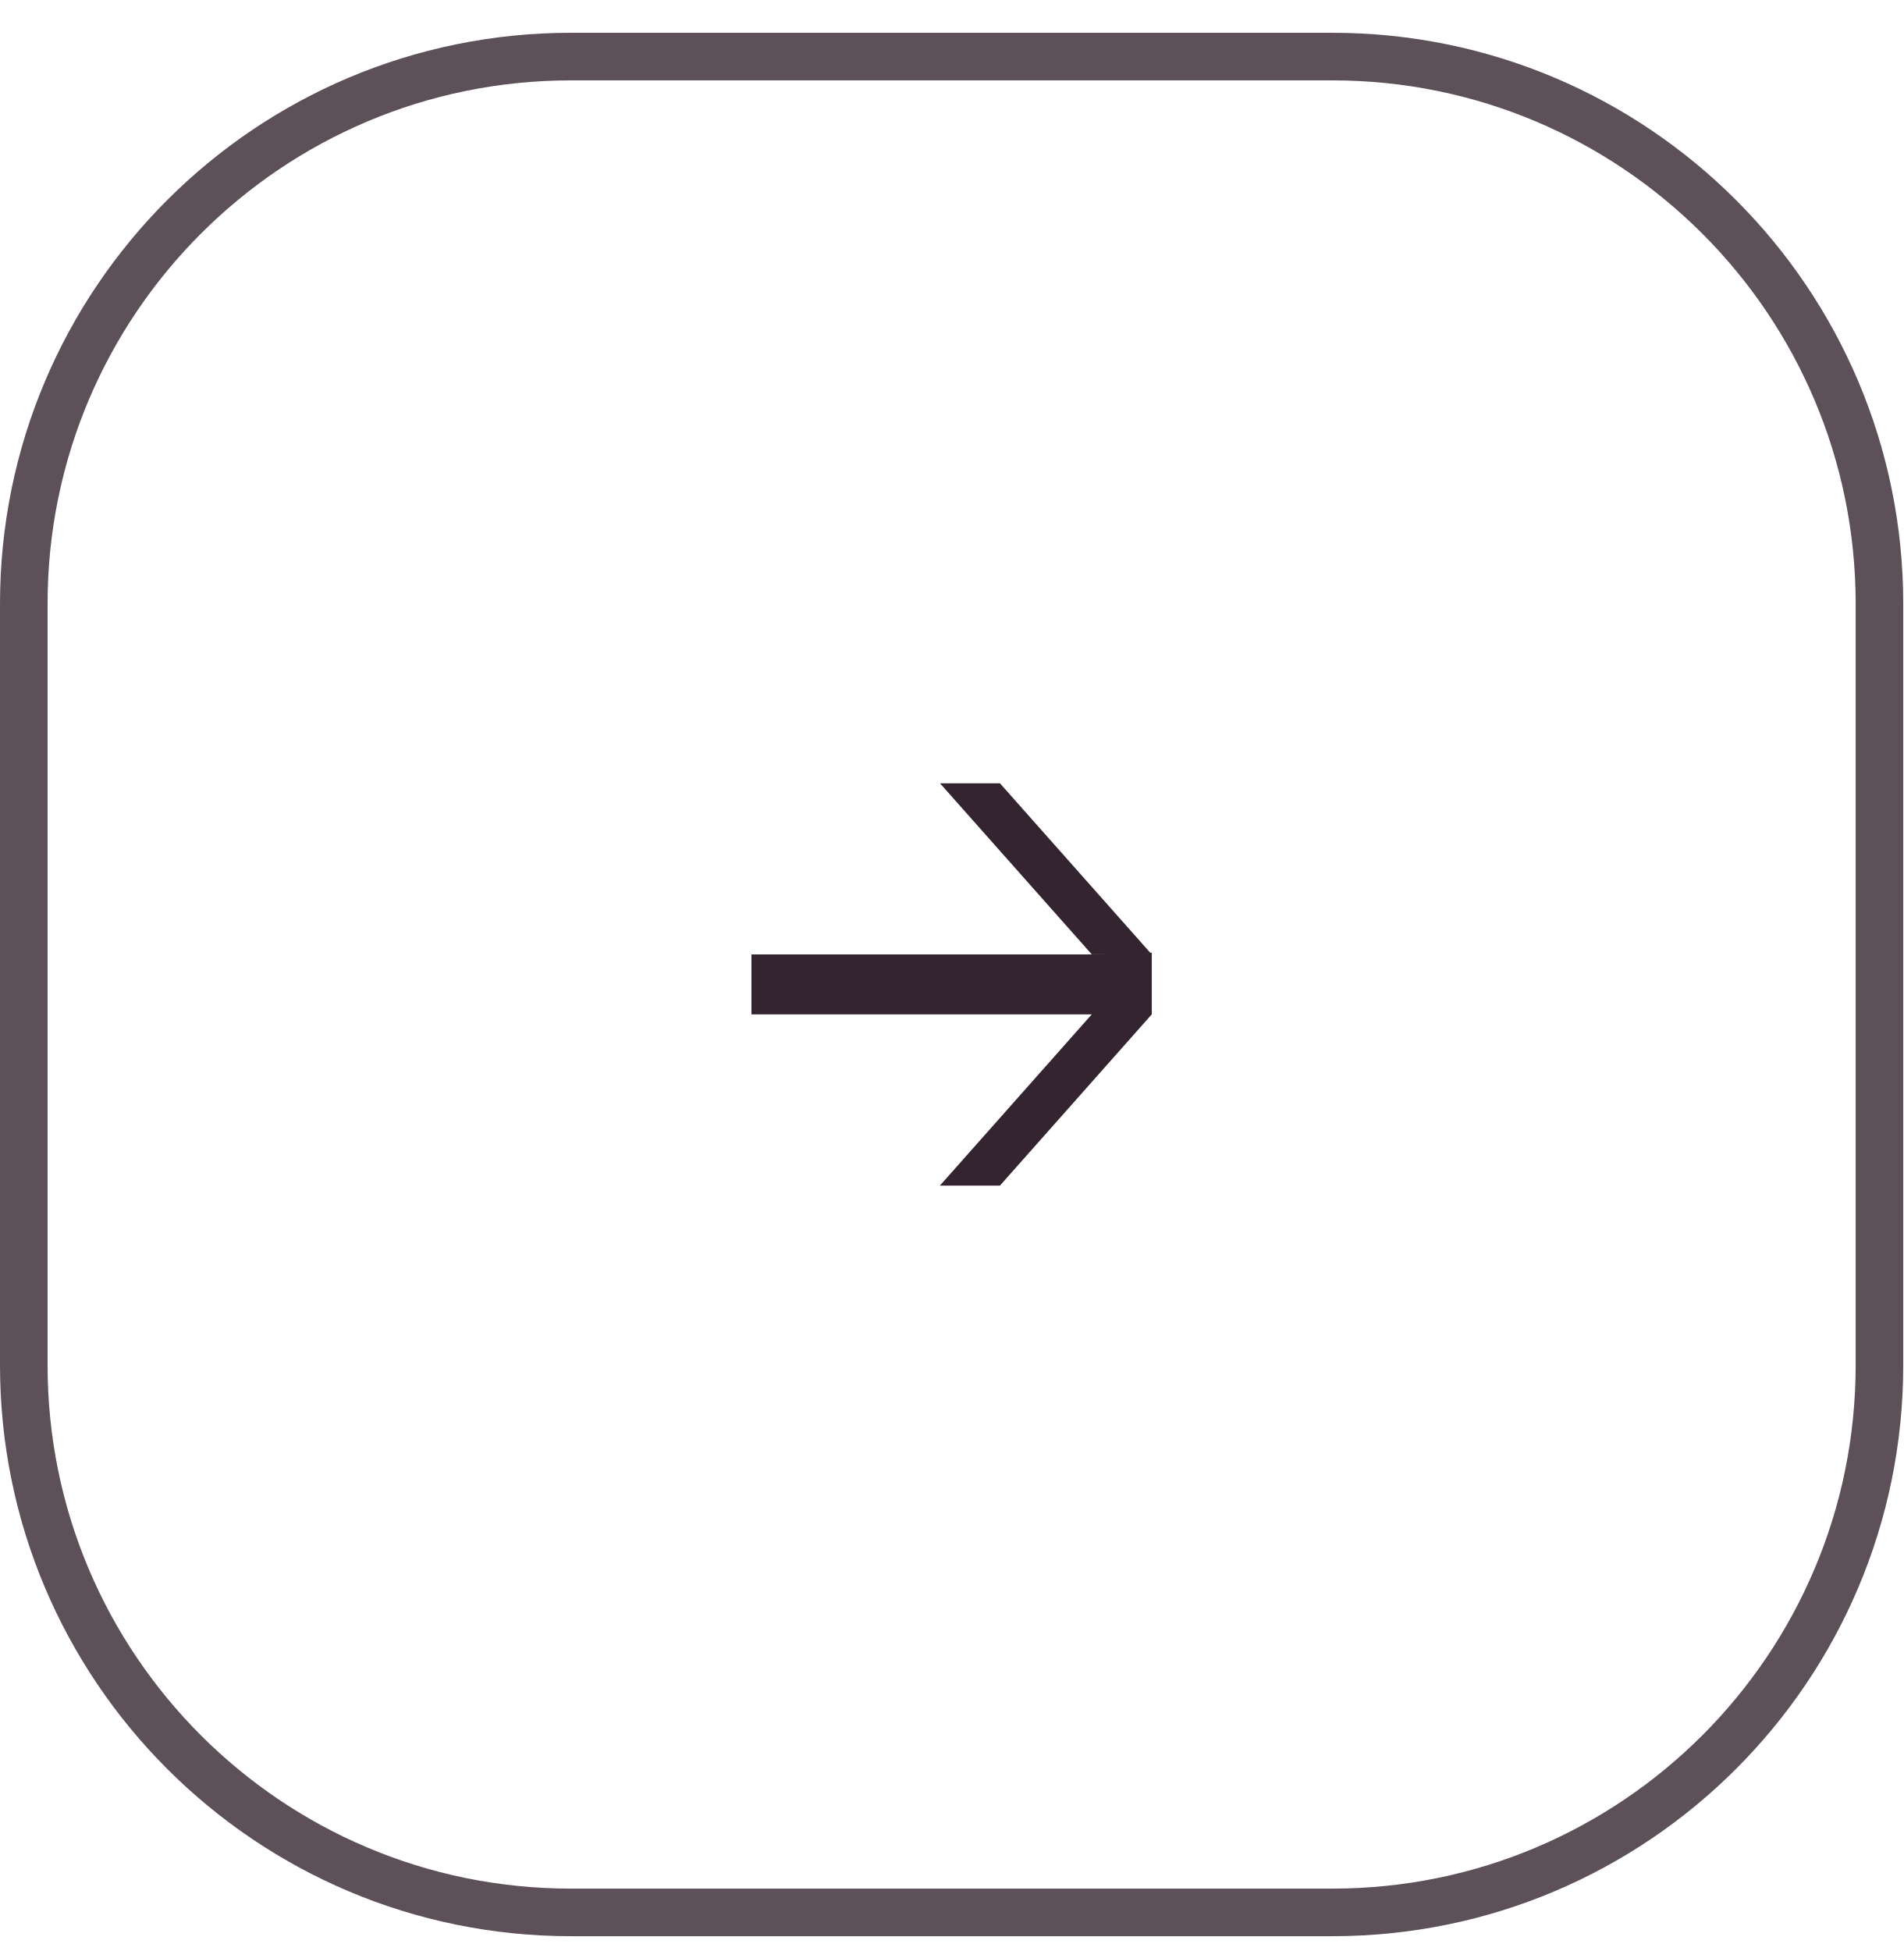
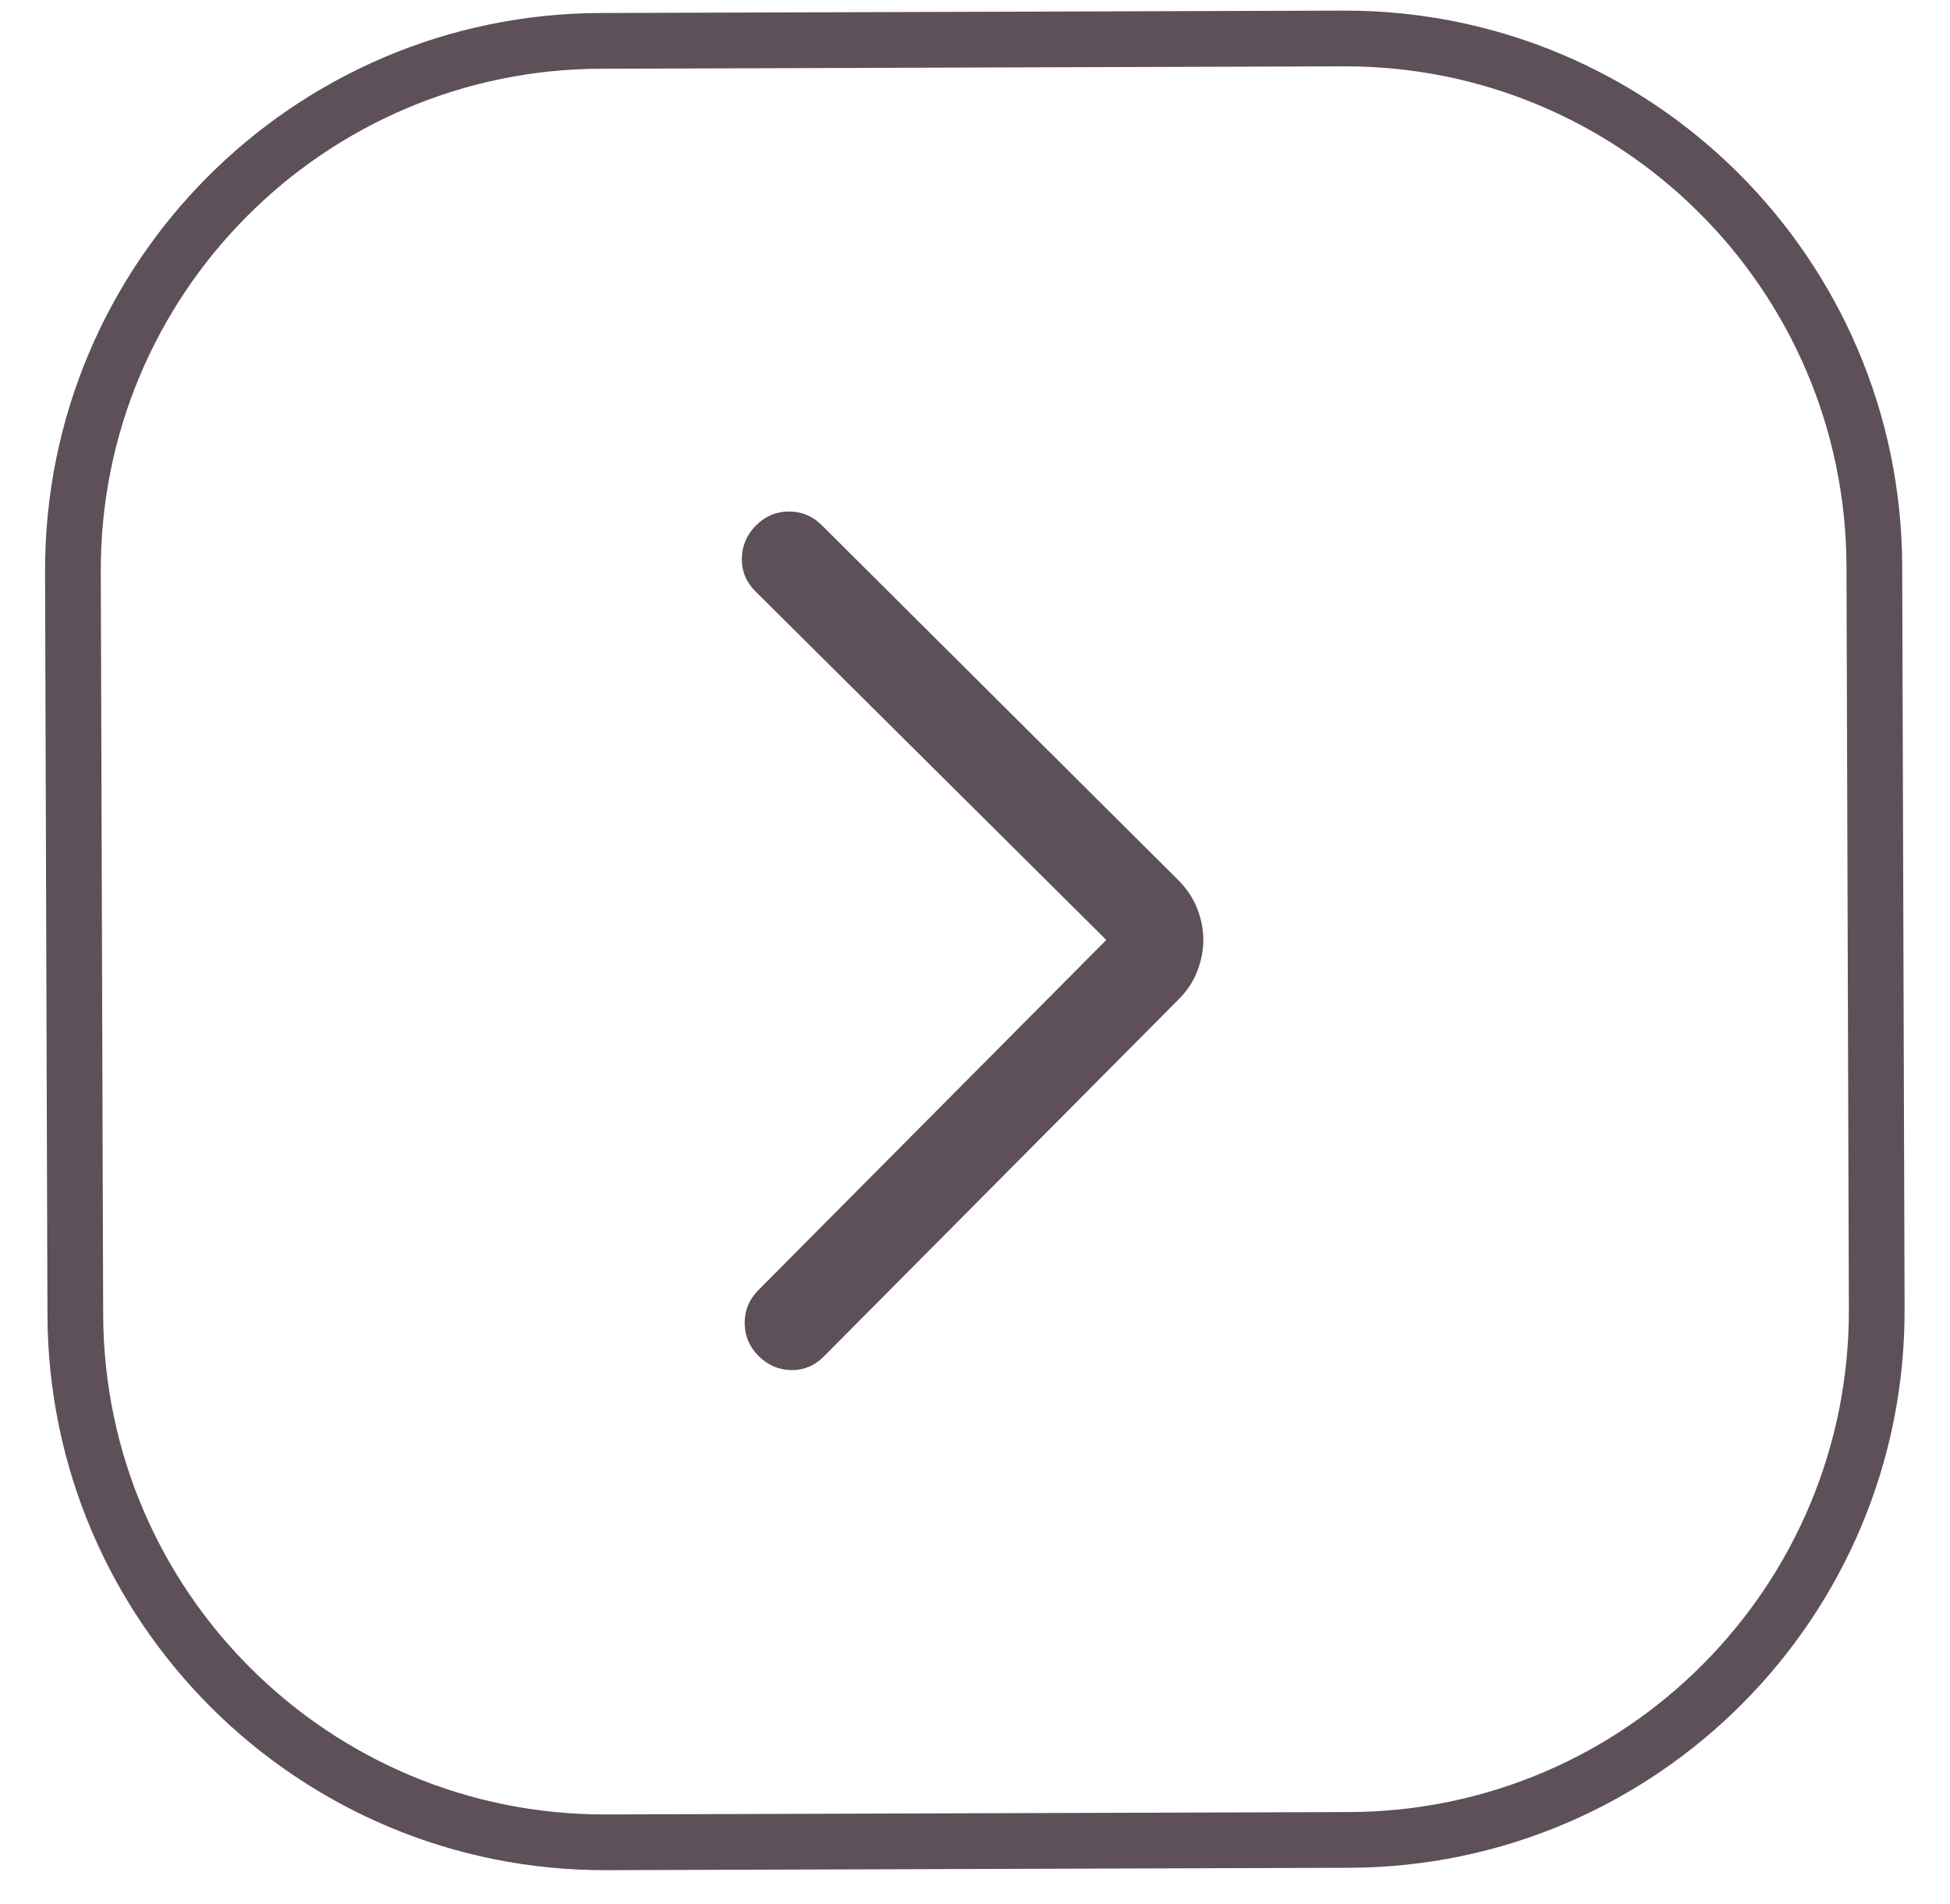
- <svg xmlns="http://www.w3.org/2000/svg" width="40" height="41" viewBox="0 0 40 41" fill="none">
-   <rect x="0.5" y="1.189" width="39" height="39" rx="11.5" stroke="#5D5059" />
-   <path d="M22.945 20.056L19.756 16.461L21.016 16.461L24.205 20.056L22.945 20.056Z" fill="#342430" />
-   <path d="M22.946 21.316L19.753 24.916L21.015 24.916L24.207 21.316L24.207 20.022L23.204 20.022L22.946 21.316Z" fill="#342430" />
-   <path d="M23.969 21.317H15.793V20.057H23.969V21.317Z" fill="#342430" />
+ <svg xmlns="http://www.w3.org/2000/svg" width="42" height="41" viewBox="0 0 42 41" fill="none">
+   <rect x="1.534" y="0.917" width="38.8" height="38.8" rx="11.4" transform="rotate(-0.184451 1.53442 0.916913)" stroke="#5D5059" stroke-width="1.2" />
+   <path d="M23.828 20.245L16.271 12.737C16.071 12.539 15.974 12.303 15.978 12.028C15.982 11.754 16.084 11.517 16.282 11.318C16.48 11.118 16.716 11.018 16.99 11.017C17.264 11.016 17.501 11.115 17.701 11.313L25.381 18.959C25.562 19.14 25.697 19.342 25.785 19.566C25.873 19.79 25.917 20.014 25.918 20.238C25.919 20.463 25.876 20.687 25.789 20.912C25.703 21.137 25.57 21.34 25.389 21.521L17.743 29.217C17.545 29.416 17.311 29.514 17.042 29.509C16.773 29.505 16.538 29.404 16.339 29.206C16.14 29.008 16.04 28.772 16.039 28.497C16.038 28.223 16.137 27.986 16.334 27.787L23.828 20.245Z" fill="#5D5059" />
</svg>
